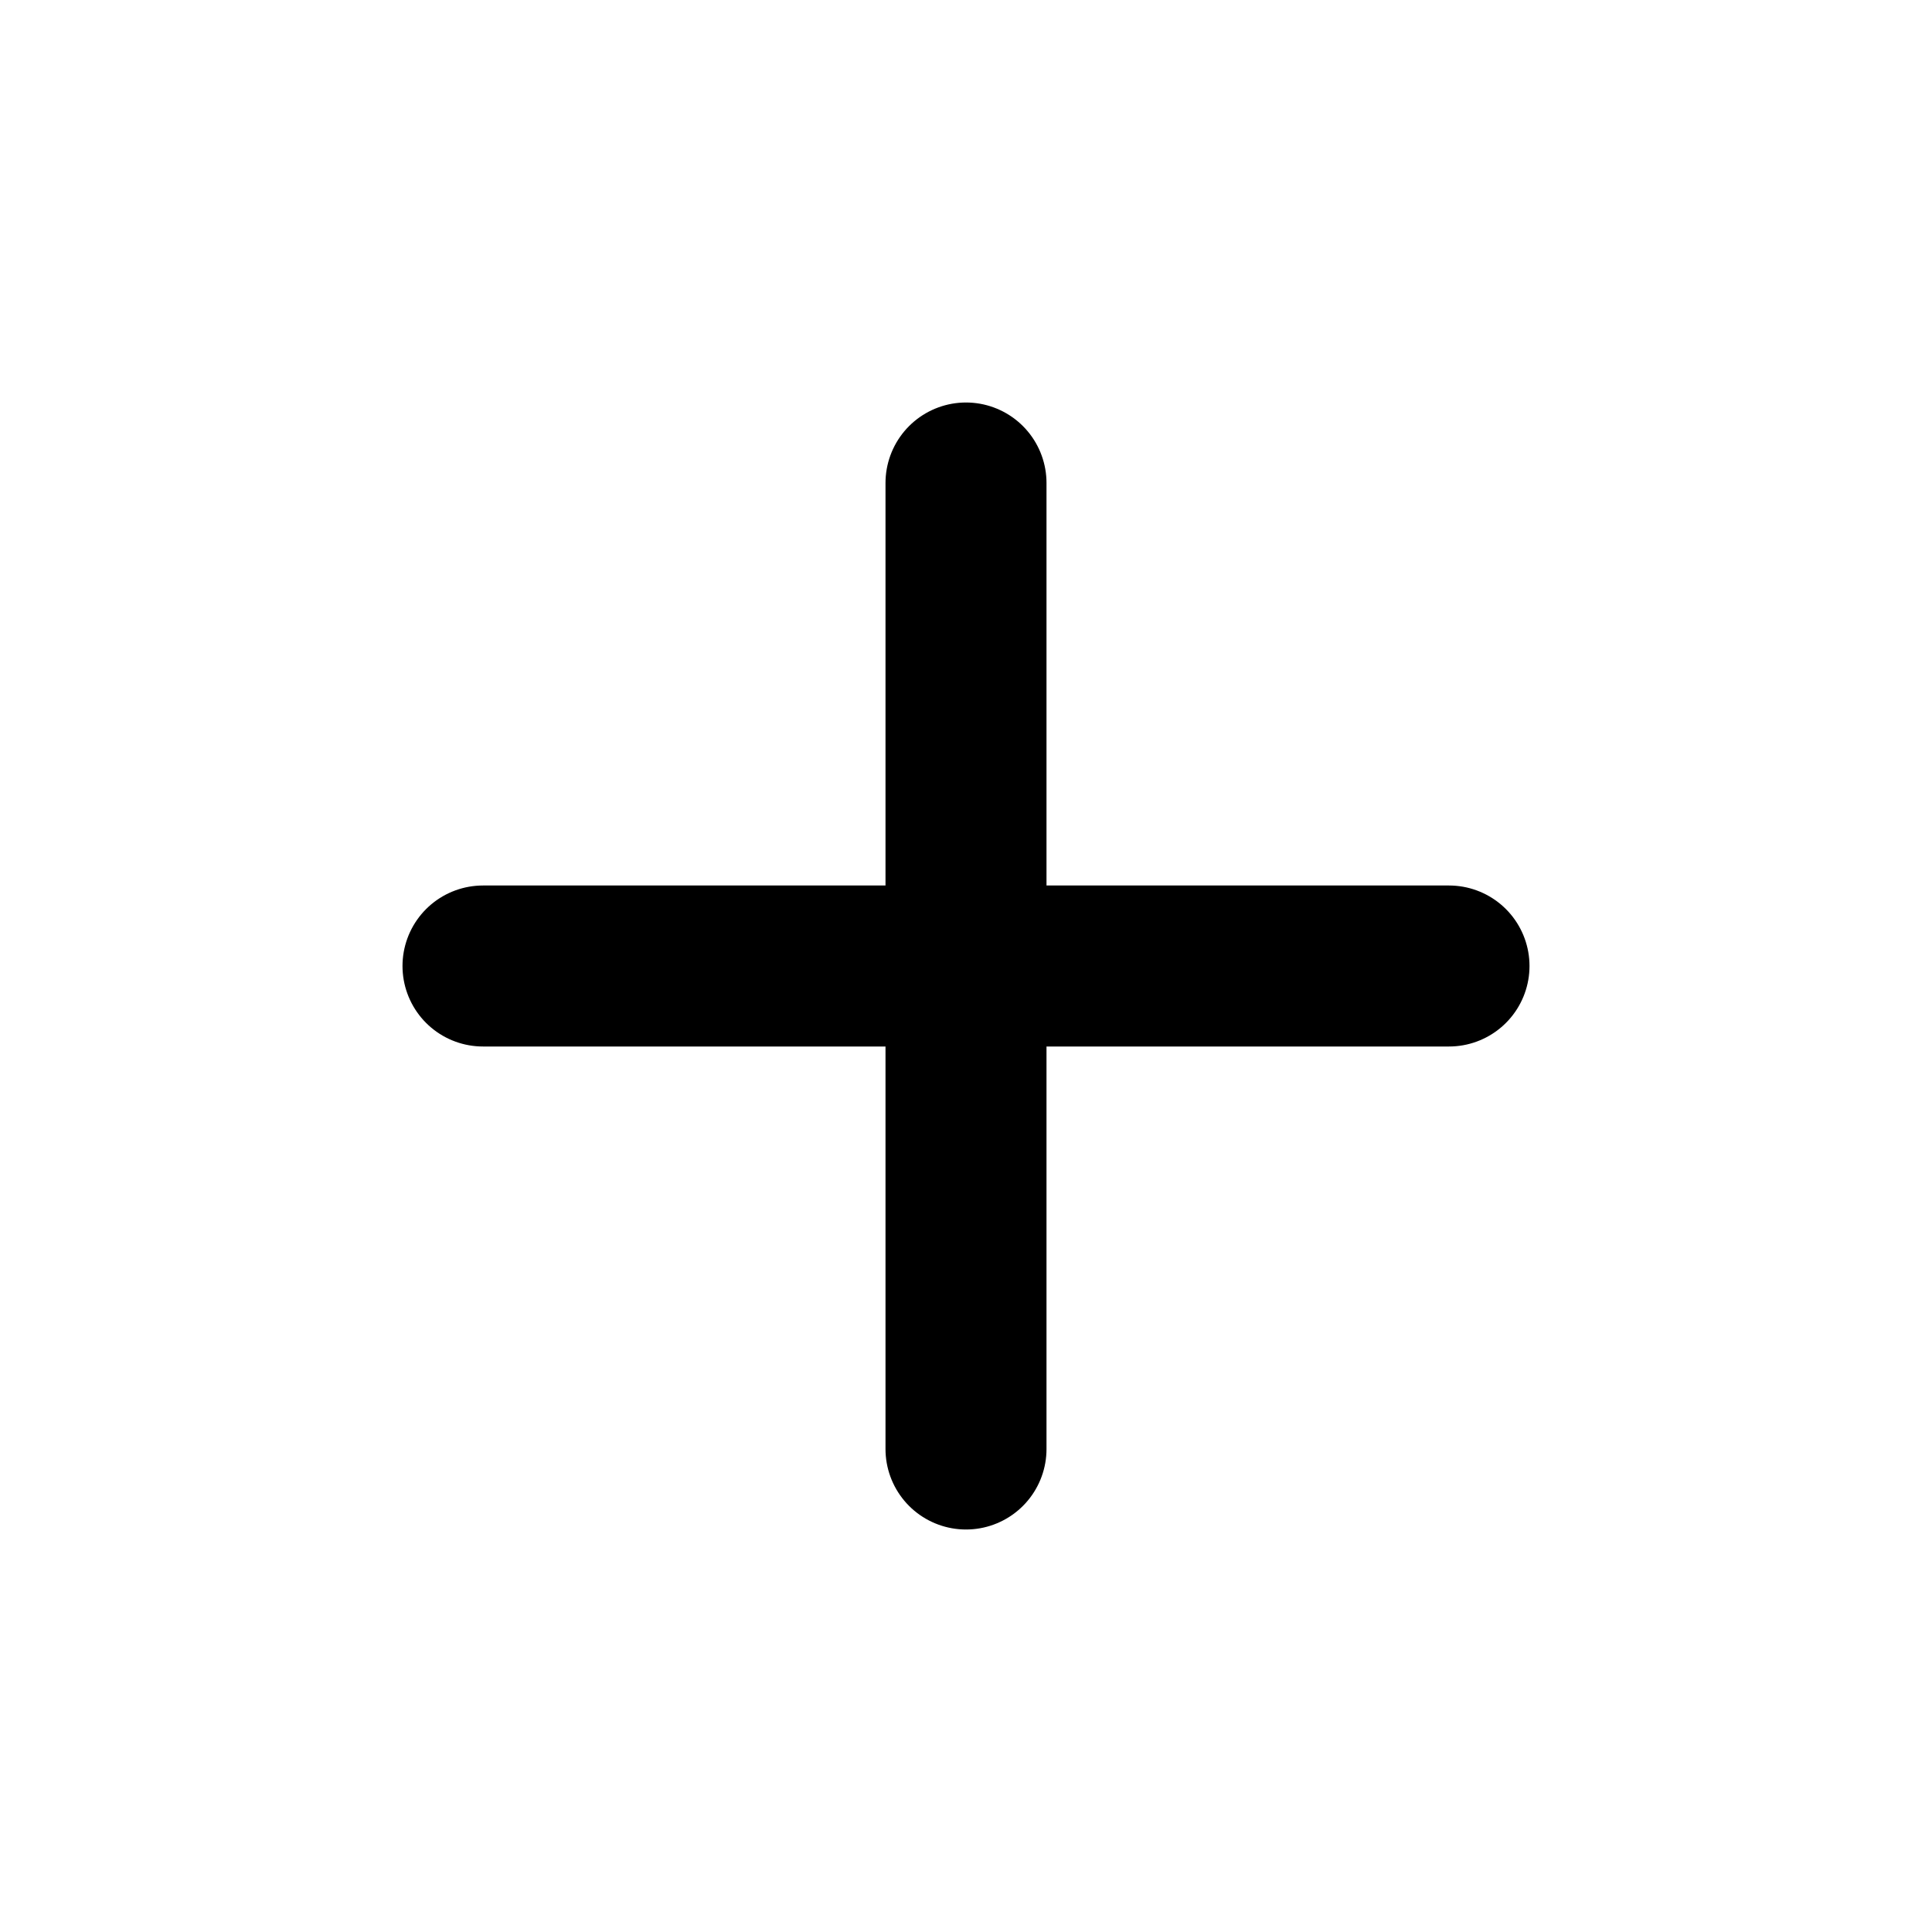
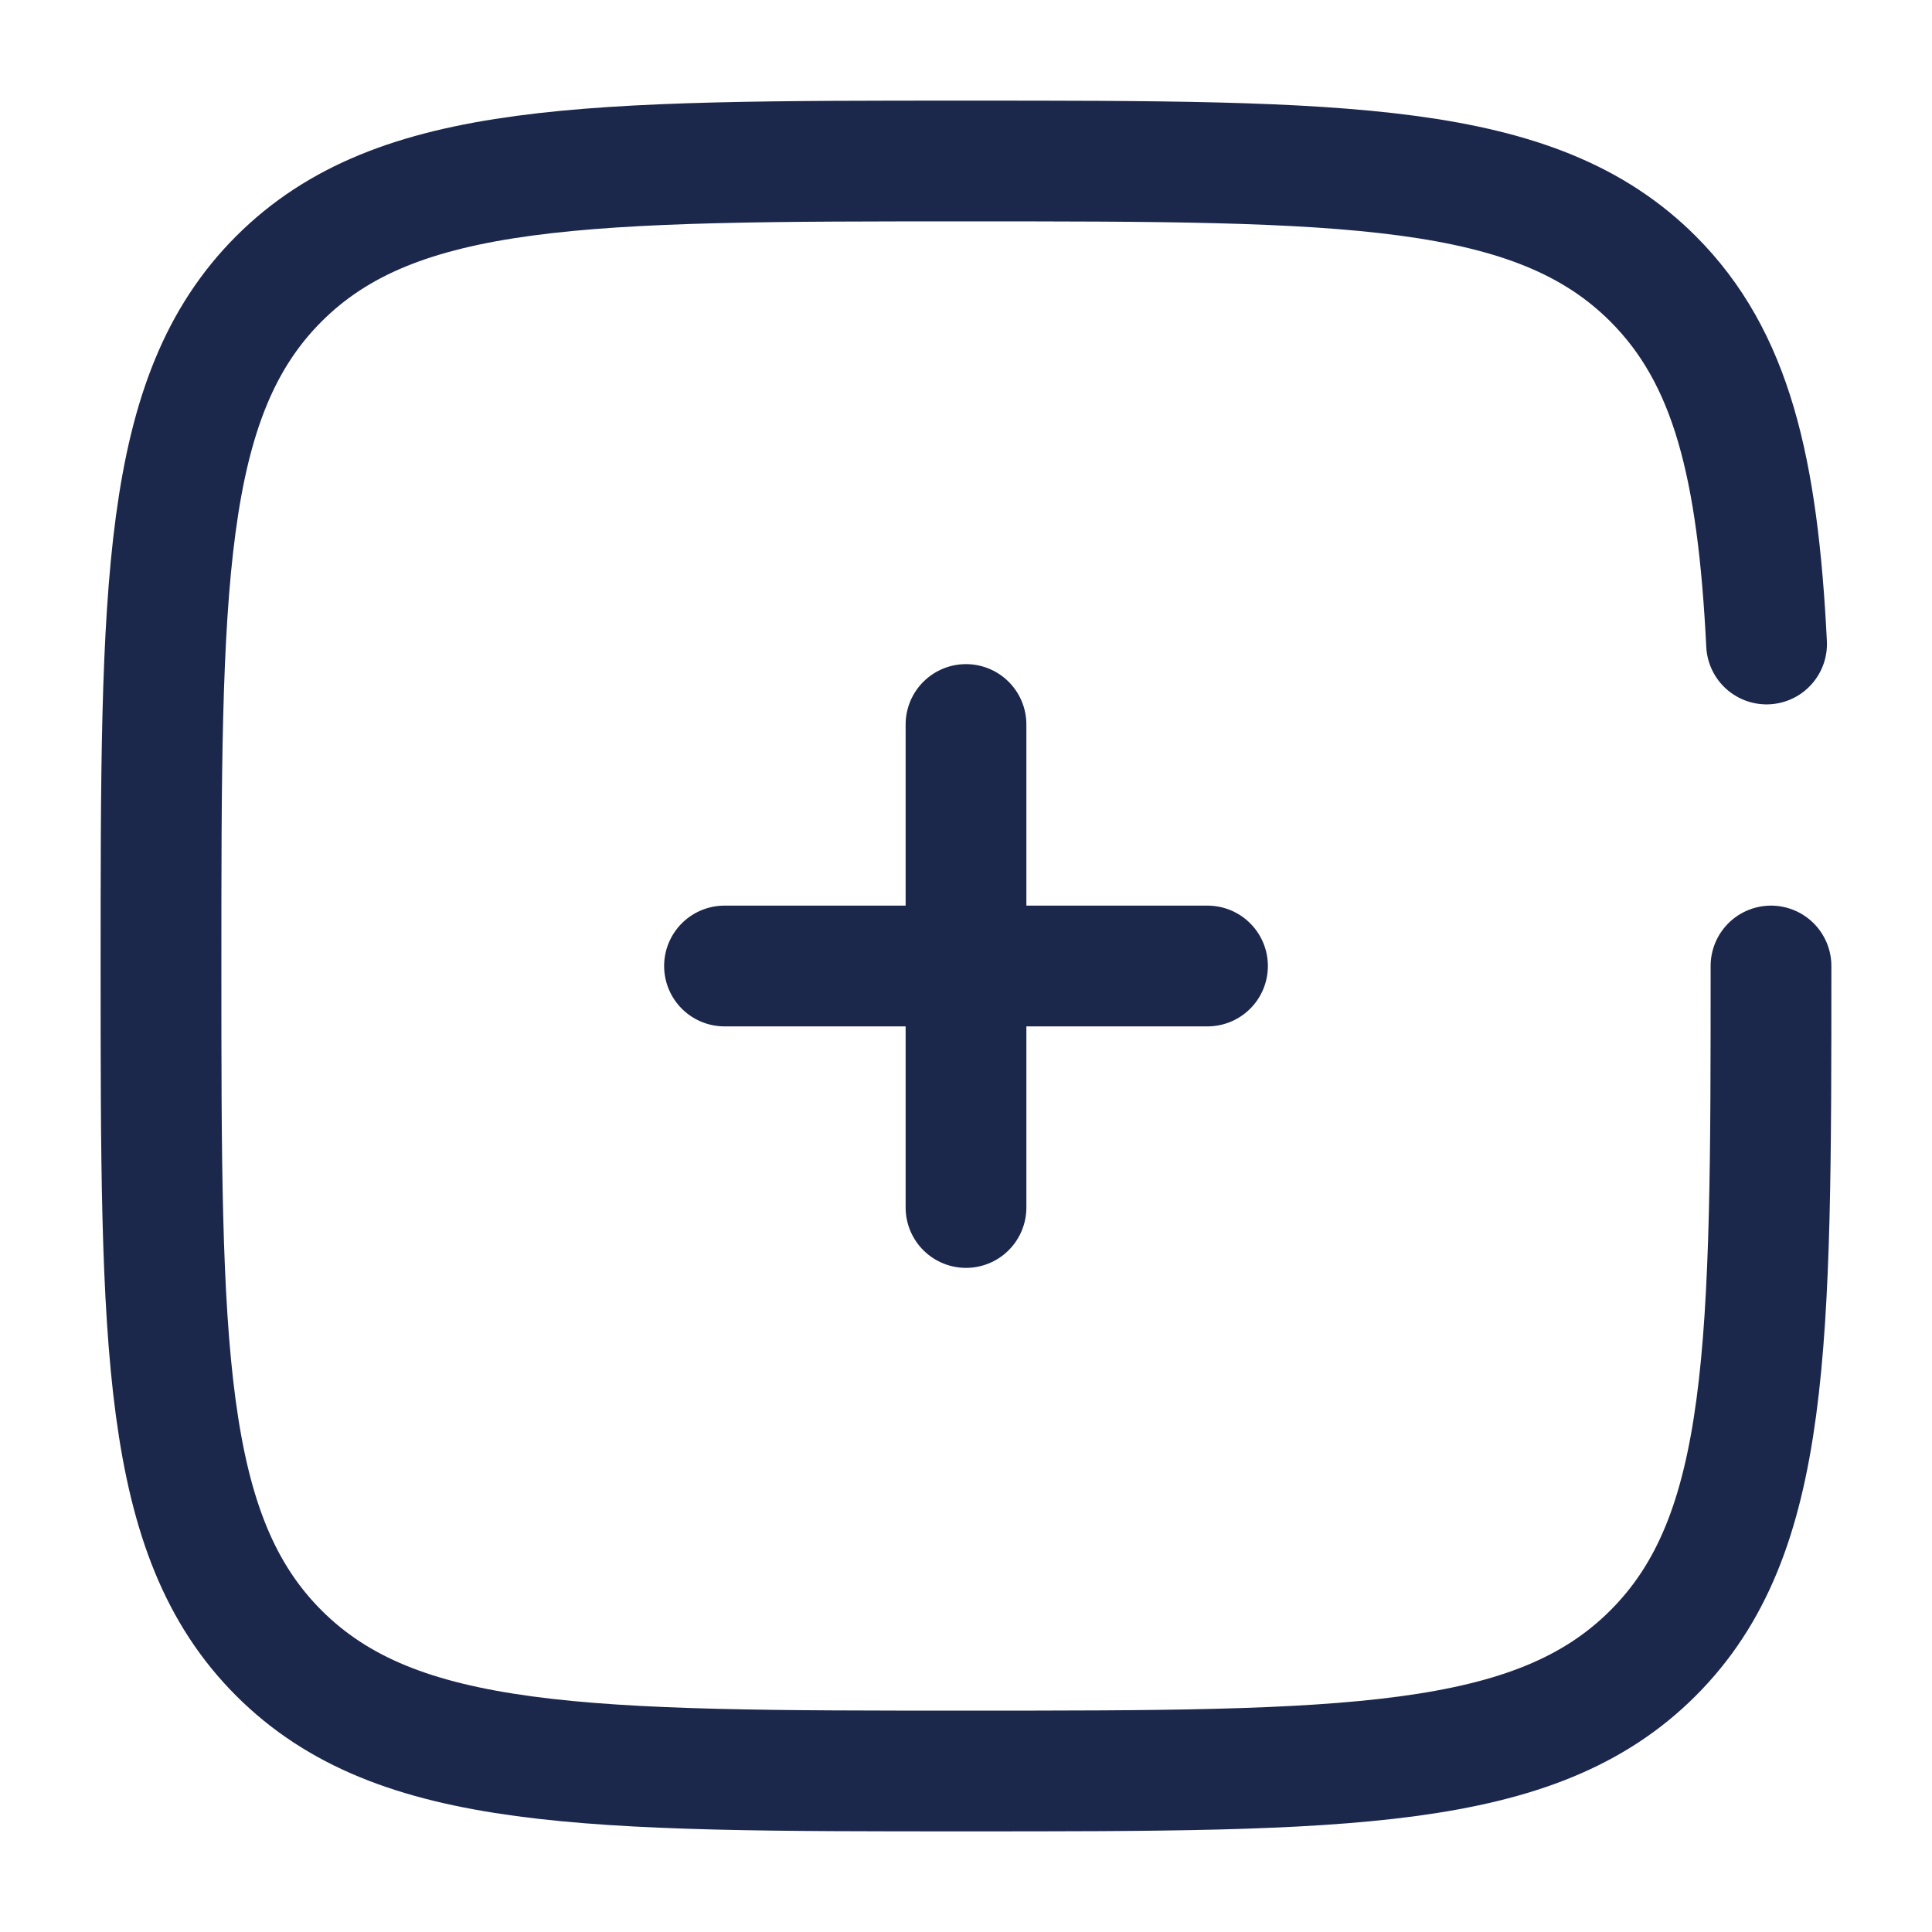
<svg xmlns="http://www.w3.org/2000/svg" width="800px" height="800px" viewBox="0 0 24 24" fill="none">
-   <path d="M6 12H18M12 6V18" stroke="#000000" stroke-width="2" stroke-linecap="round" stroke-linejoin="round" />
+   <path d="M15 12L12 12M12 12L9 12M12 12L12 9M12 12L12 15" stroke="#1C274C" stroke-width="1.5" stroke-linecap="round" />
+   <path d="M22 12C22 16.714 22 19.071 20.535 20.535C19.071 22 16.714 22 12 22C7.286 22 4.929 22 3.464 20.535C2 19.071 2 16.714 2 12C2 7.286 2 4.929 3.464 3.464C4.929 2 7.286 2 12 2C16.714 2 19.071 2 20.535 3.464C21.509 4.438 21.836 5.807 21.945 8" stroke="#1C274C" stroke-width="1.5" stroke-linecap="round" />
</svg>
